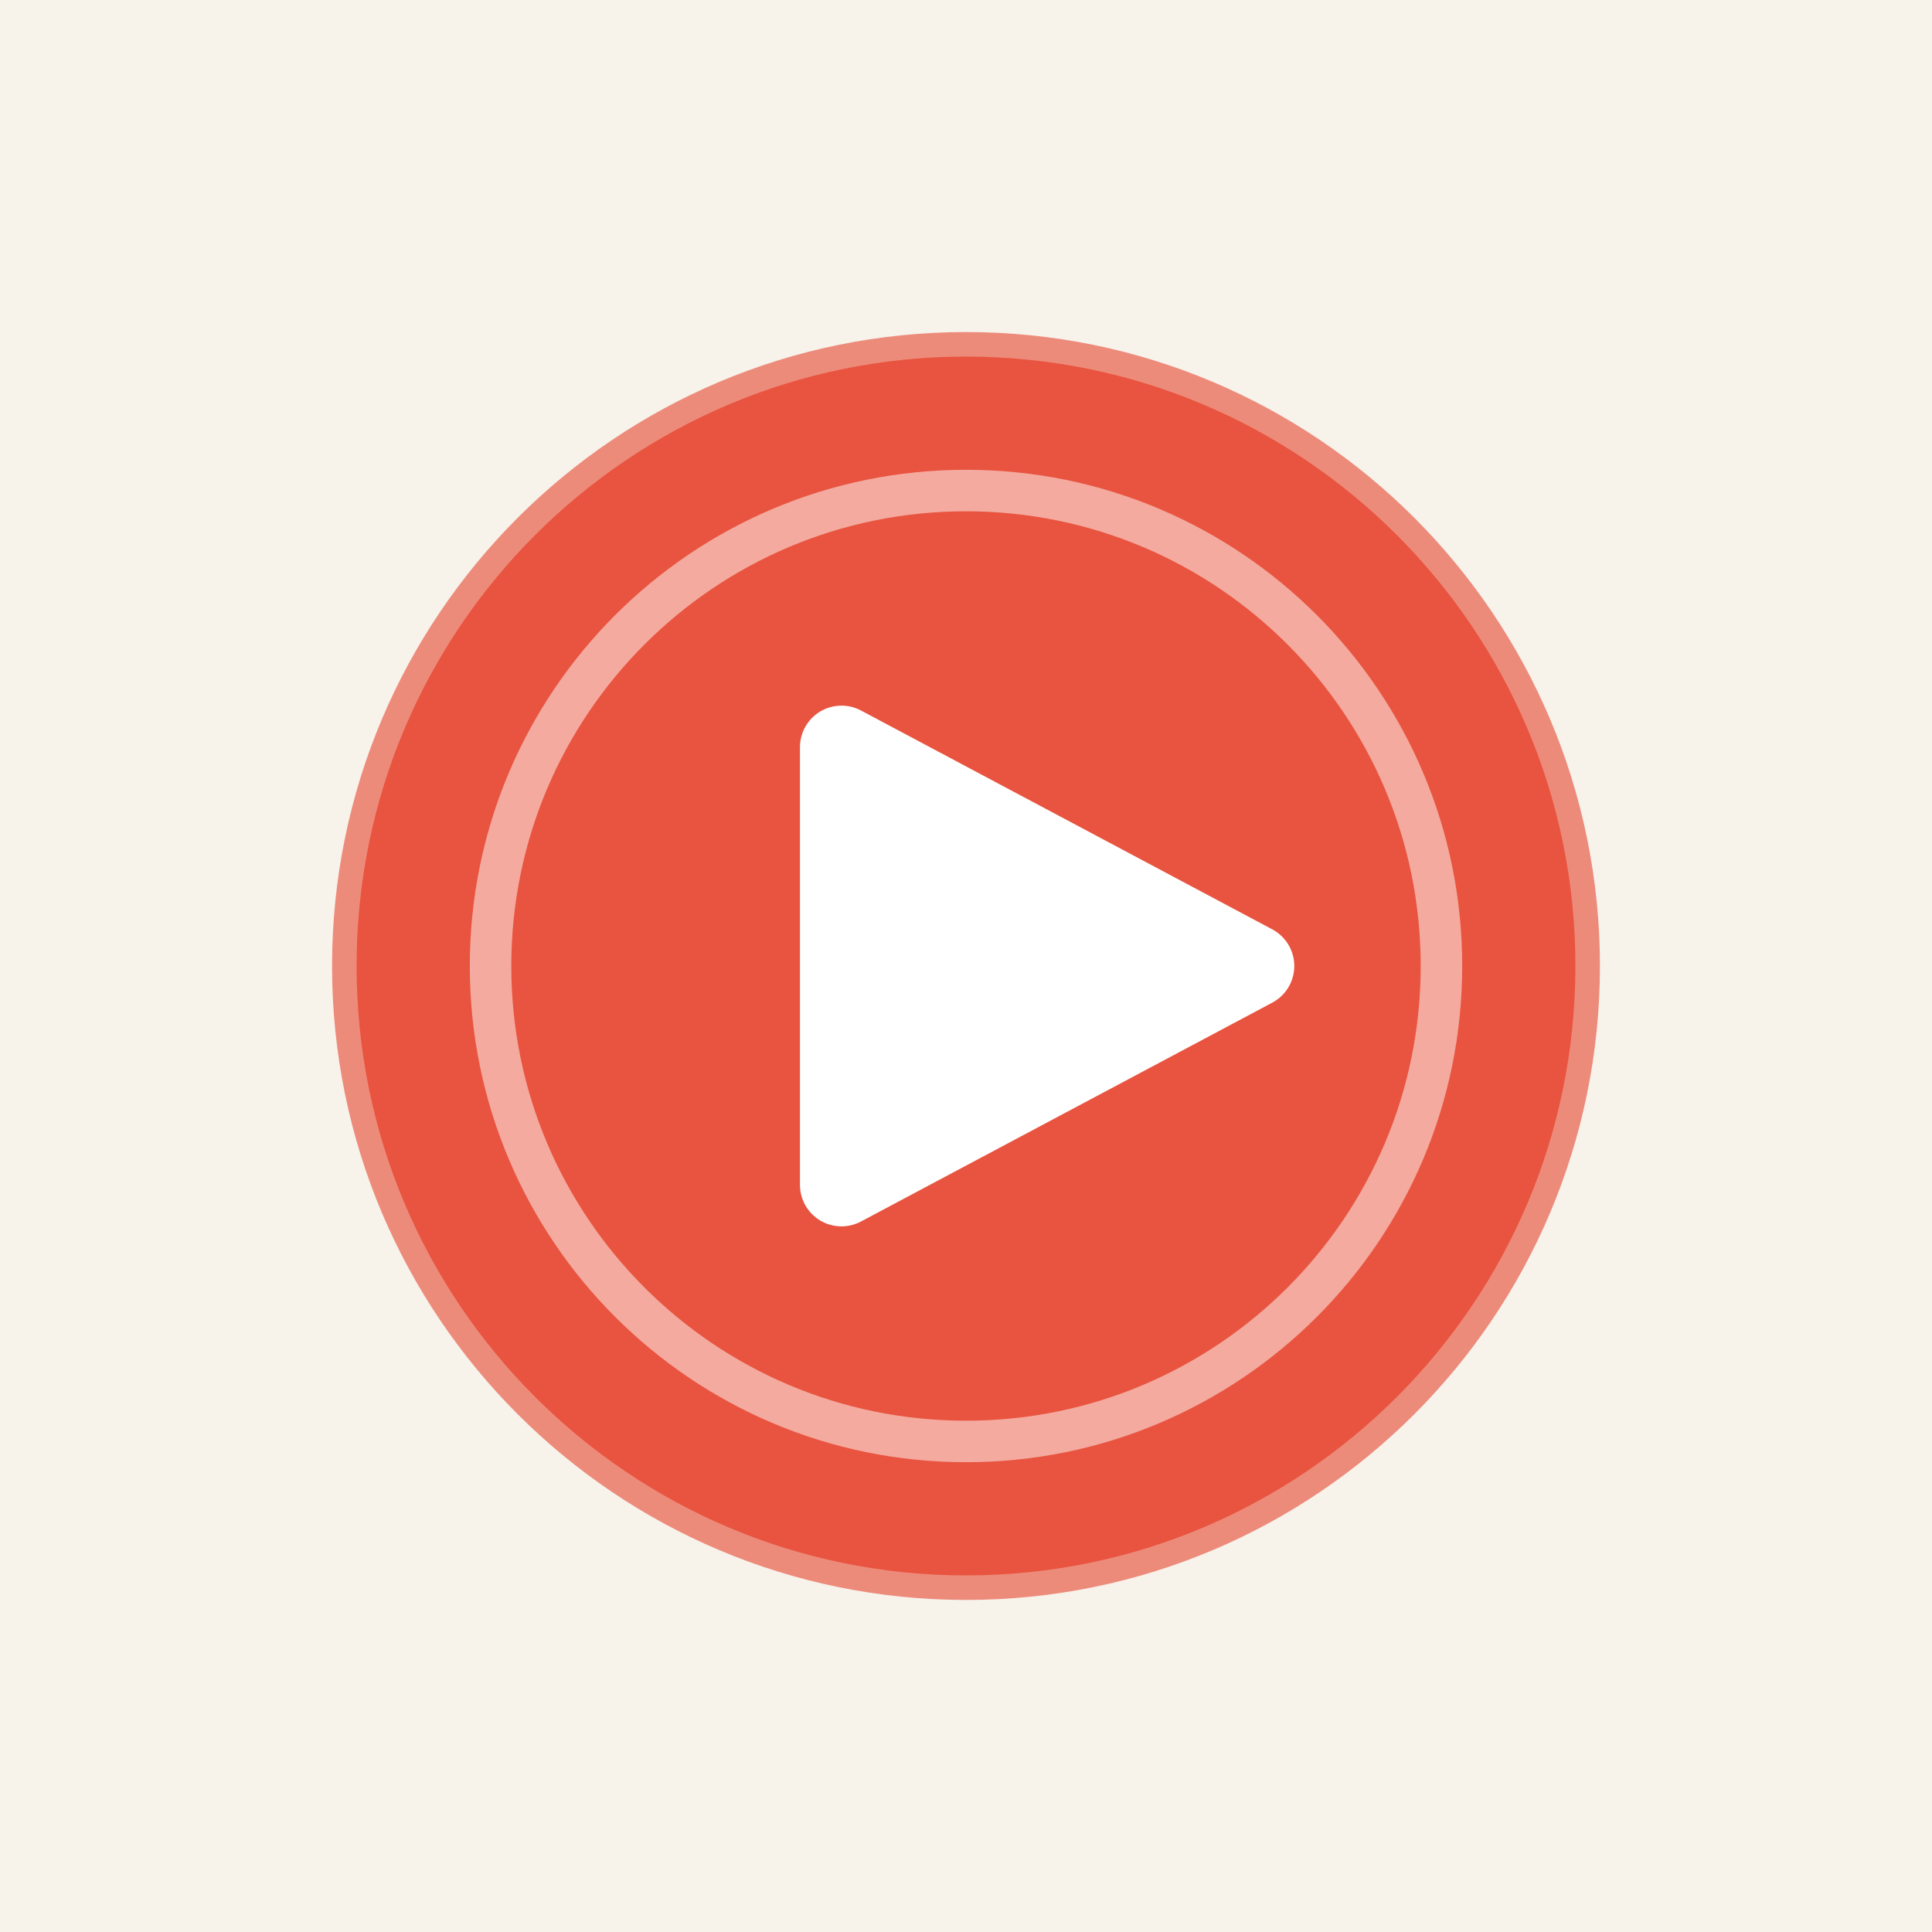
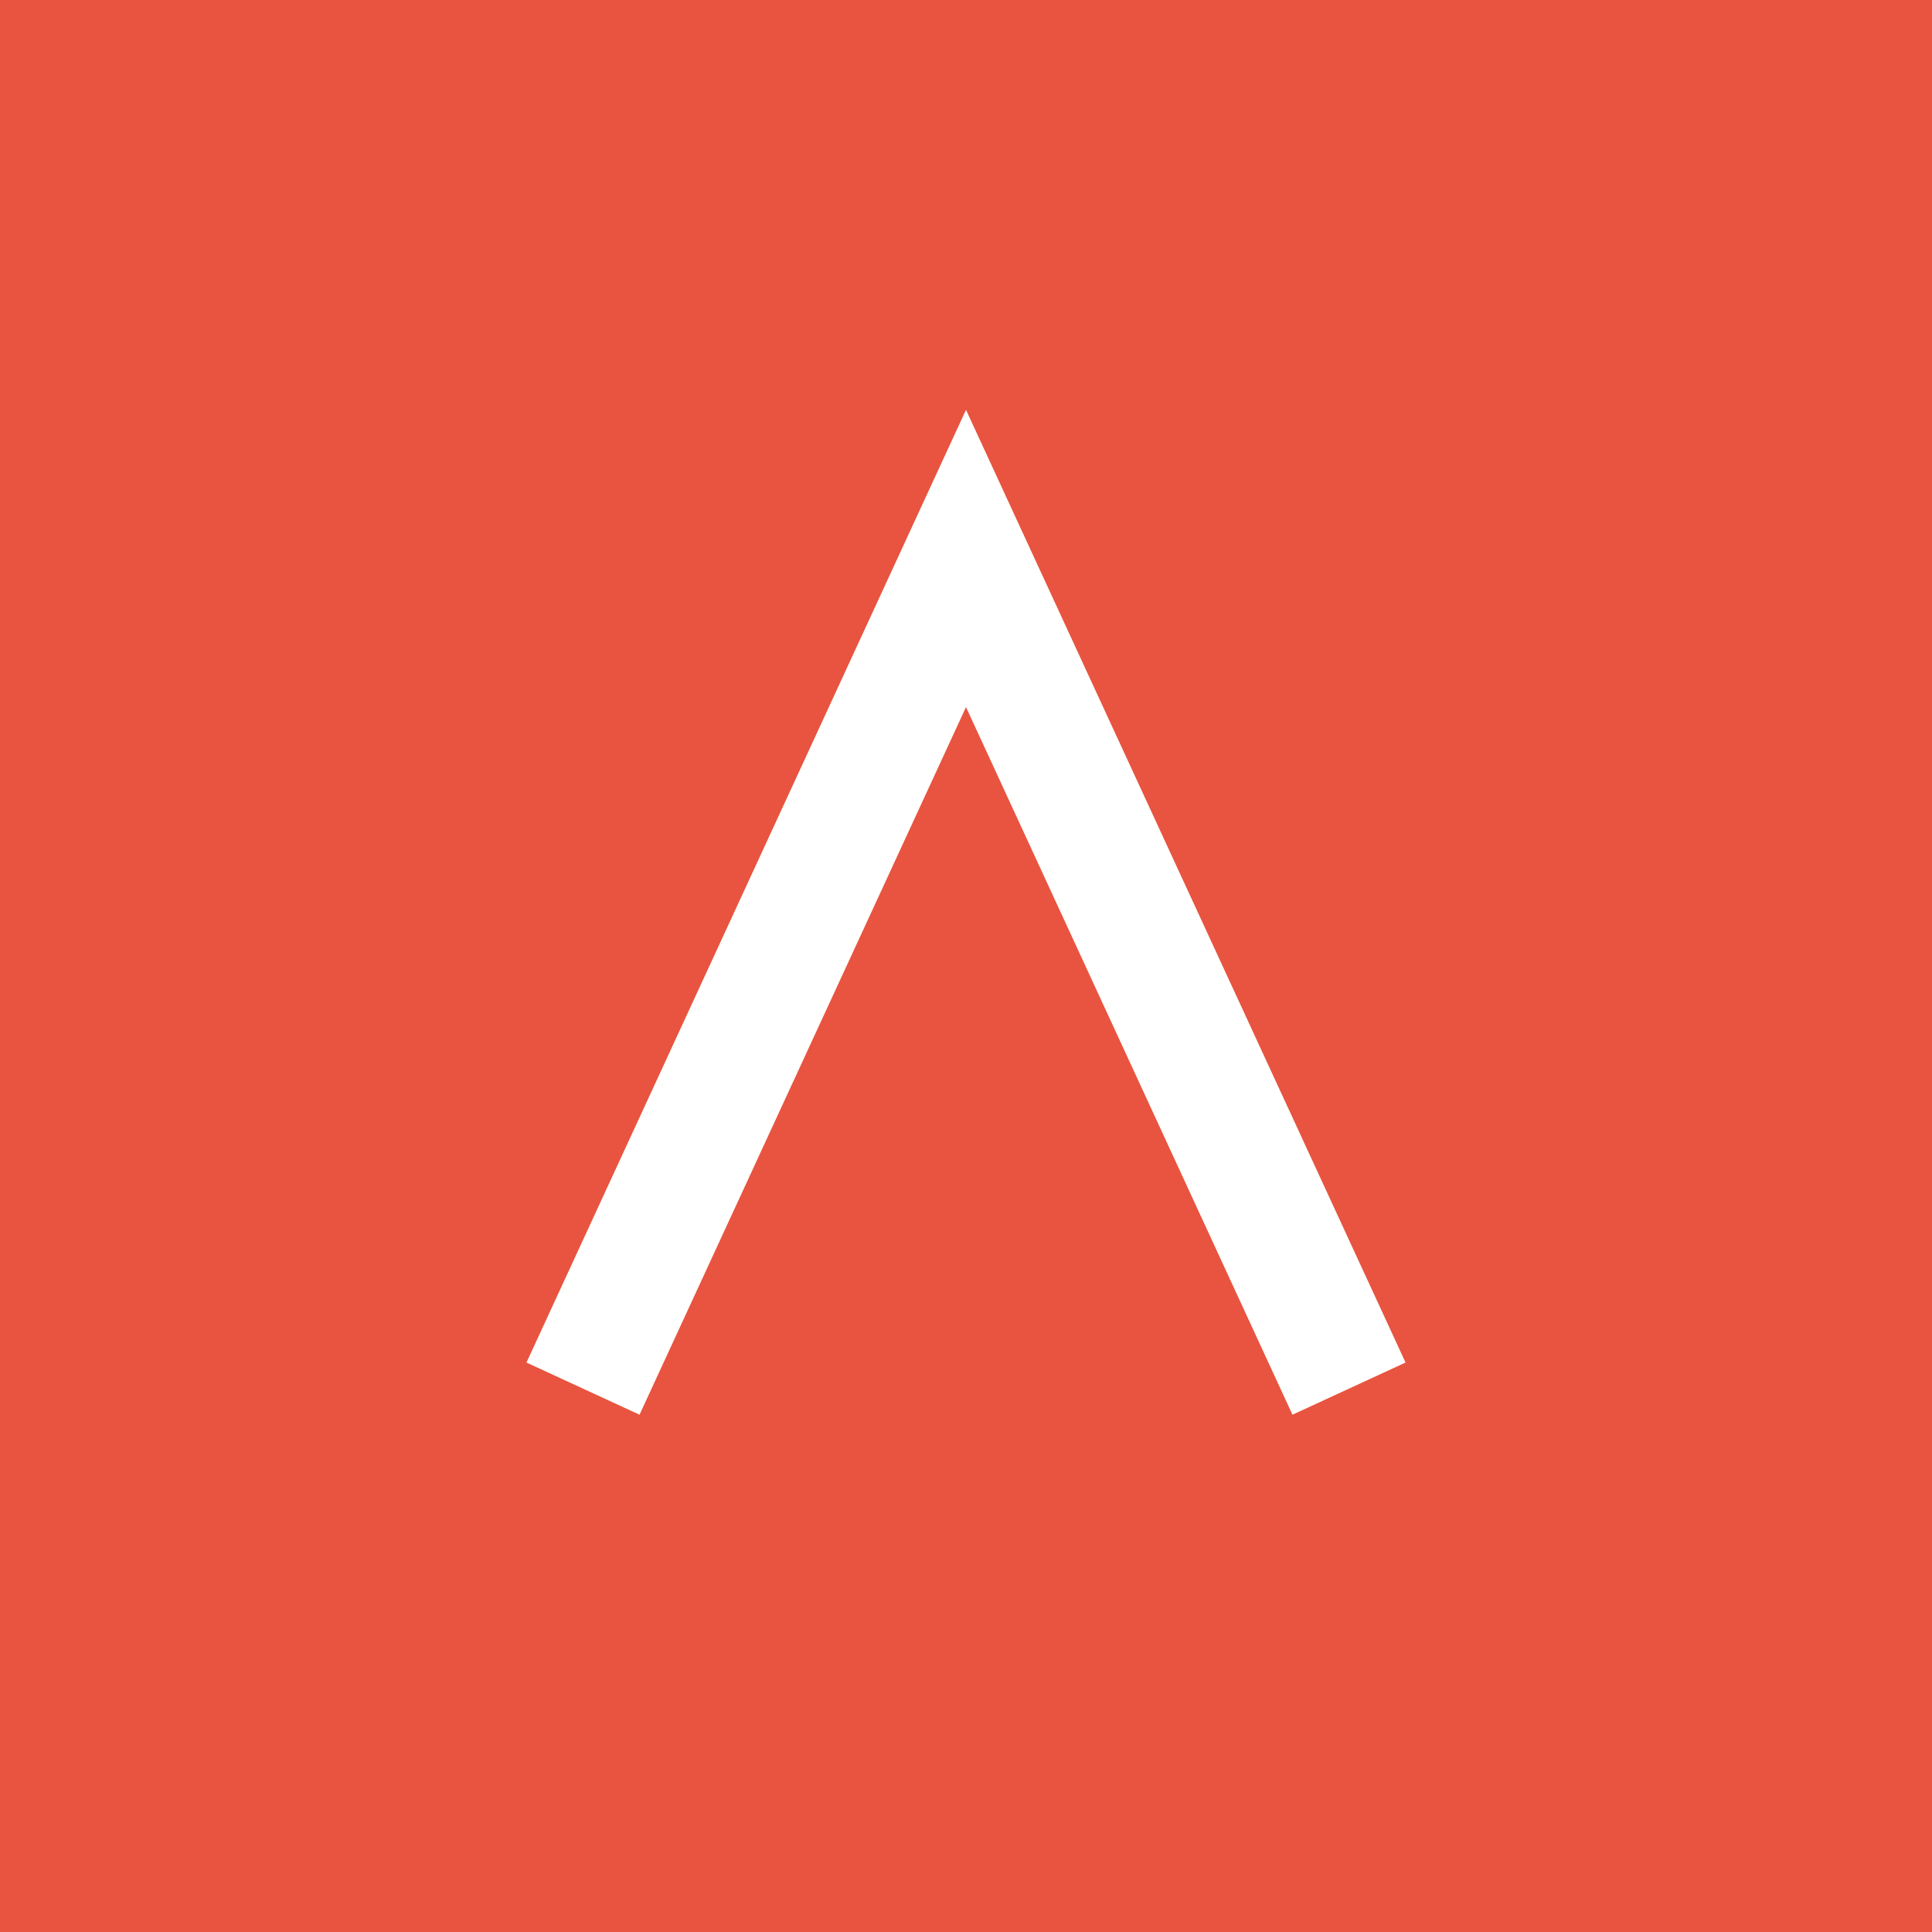
<svg xmlns="http://www.w3.org/2000/svg" viewBox="0 0 1024 1024">
-   <rect width="1024" height="1024" fill="#F7F2EA" />
-   <circle cx="512" cy="512" r="336" fill="#E8543F" />
-   <circle cx="512" cy="512" r="336" fill="none" stroke="#F7F2EA" stroke-width="26" opacity="0.35" />
-   <circle cx="512" cy="512" r="252" fill="none" stroke="#FFFFFF" stroke-width="22" opacity="0.5" />
-   <path d="M446 396 L664 512 L446 628 Z" fill="#FFFFFF" stroke="#FFFFFF" stroke-width="44" stroke-linejoin="round" />
+   <rect width="1024" height="1024" fill="#E8543F" />
+   <path d="M309 736 L512 296 L715 736" fill="none" stroke="#FFFFFF" stroke-width="66" stroke-linecap="butt" stroke-linejoin="miter" stroke-miterlimit="10" />
</svg>
